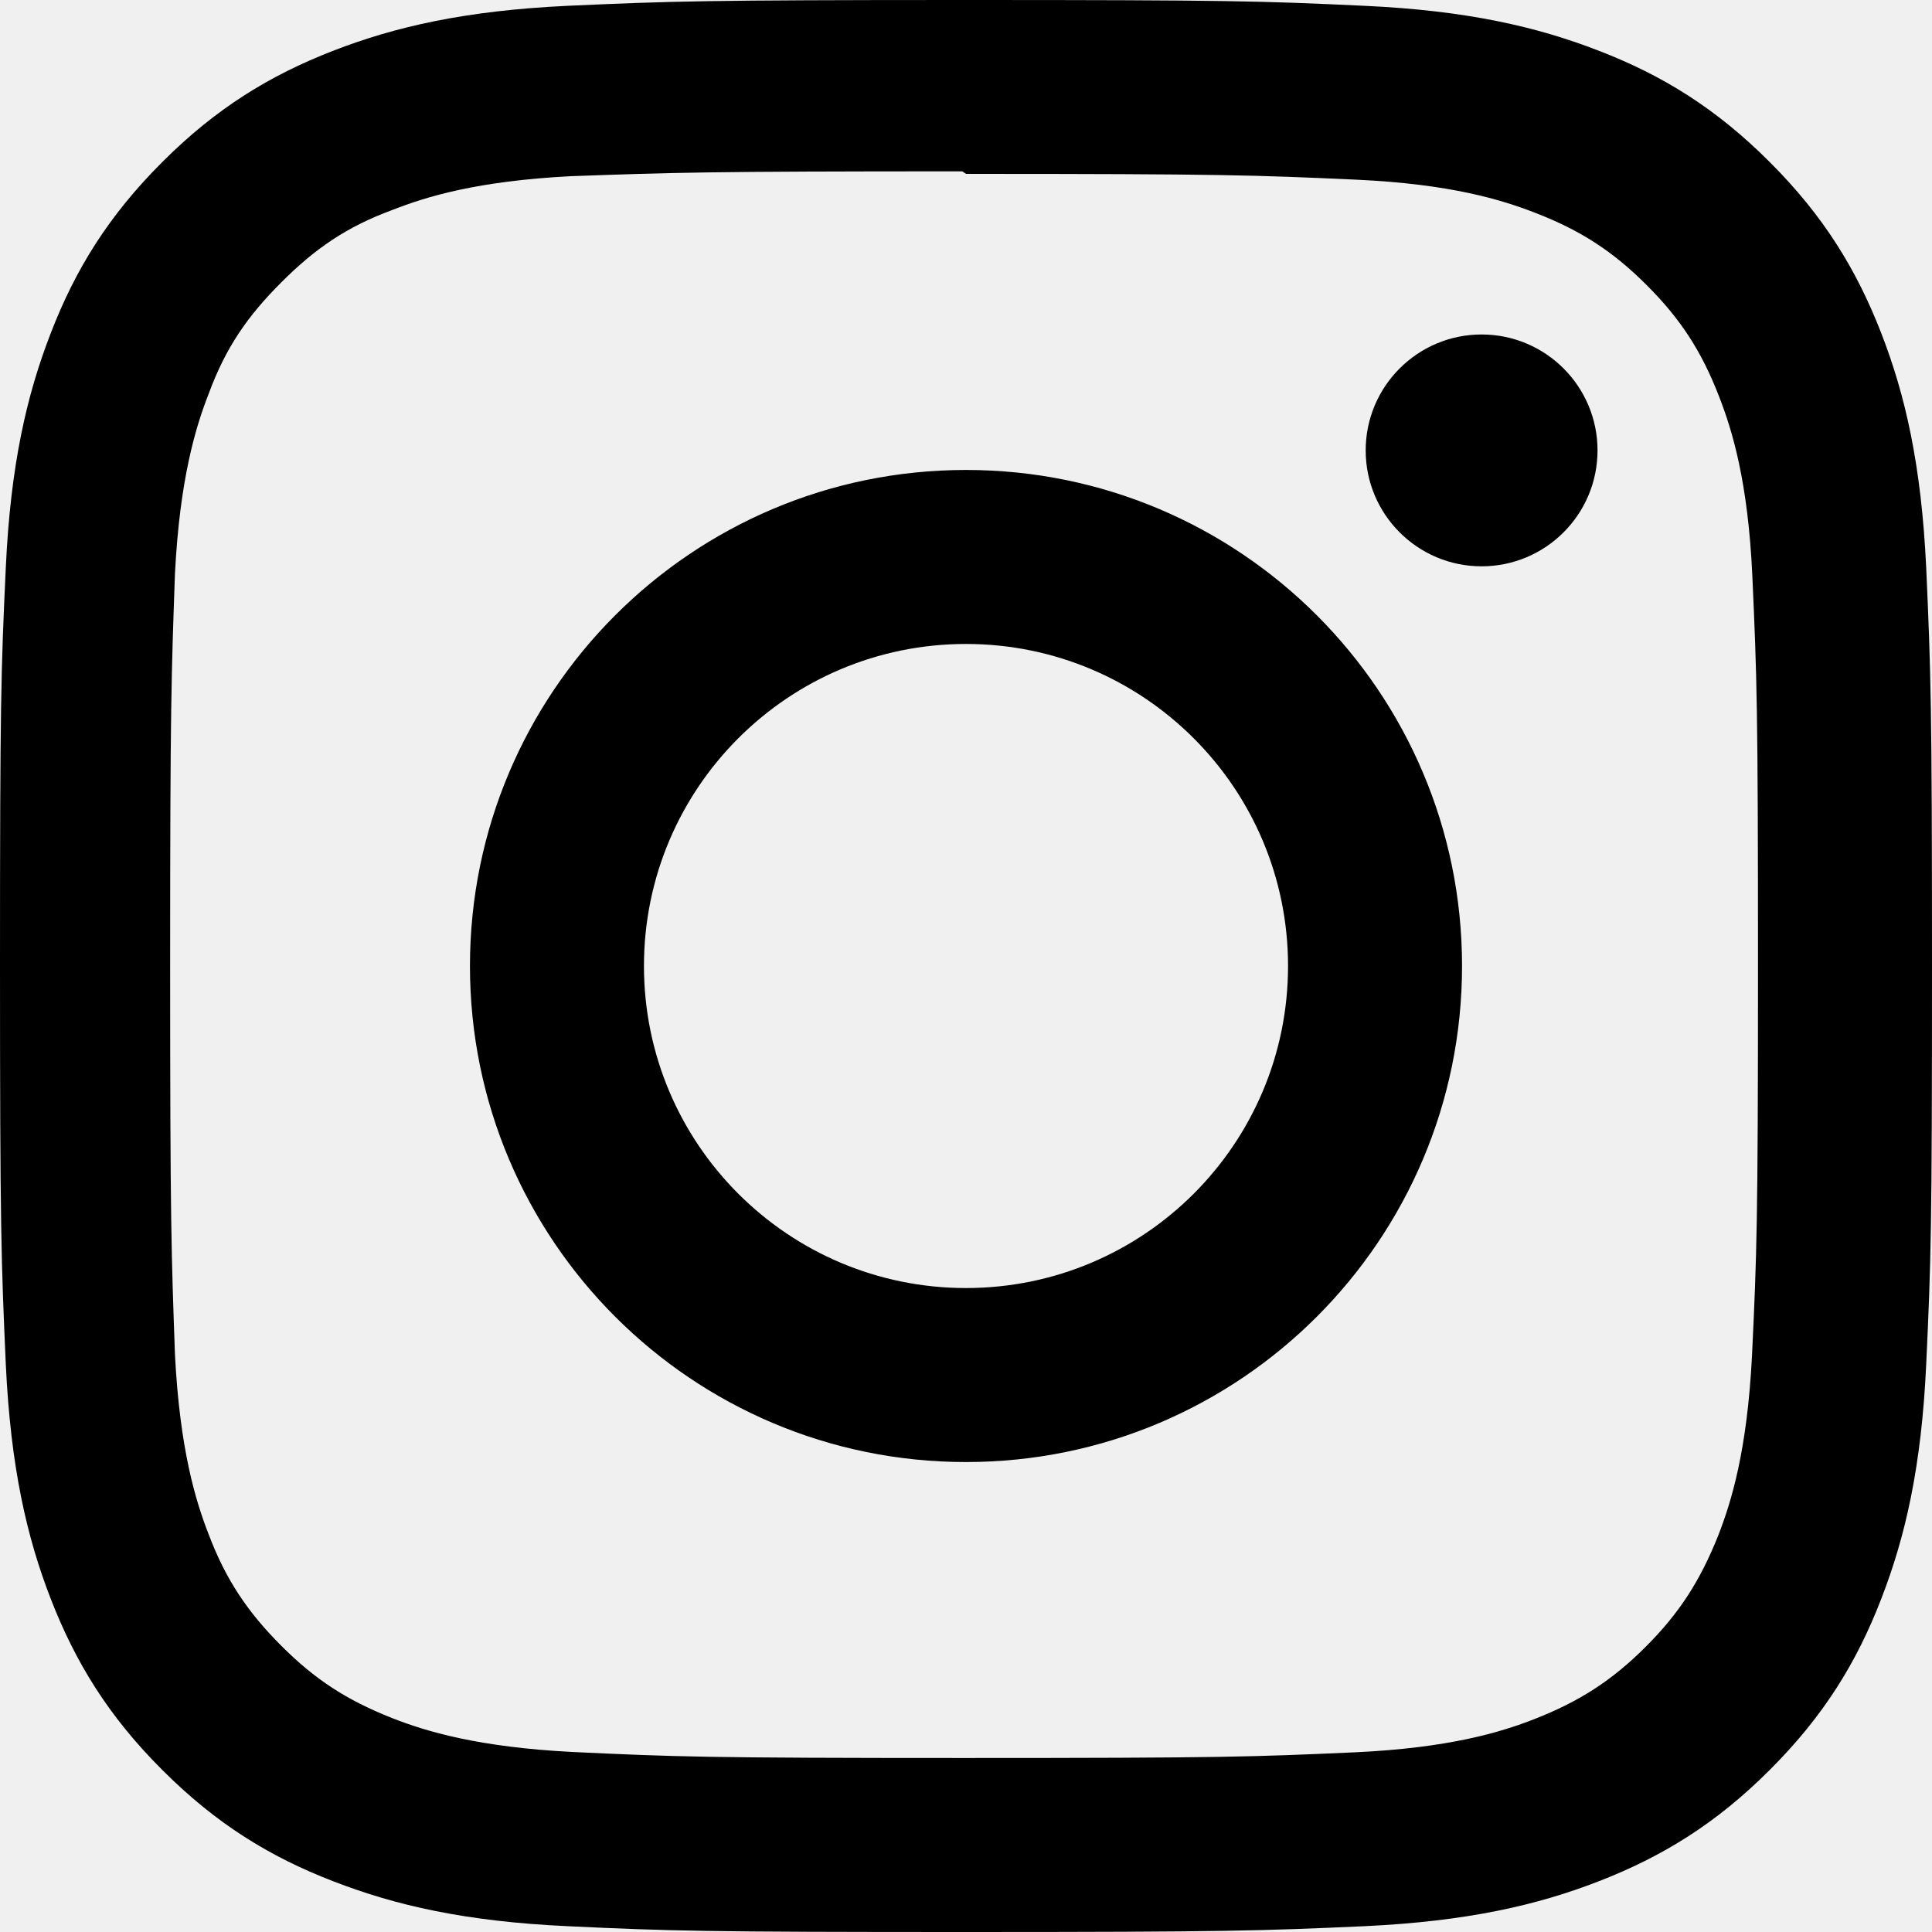
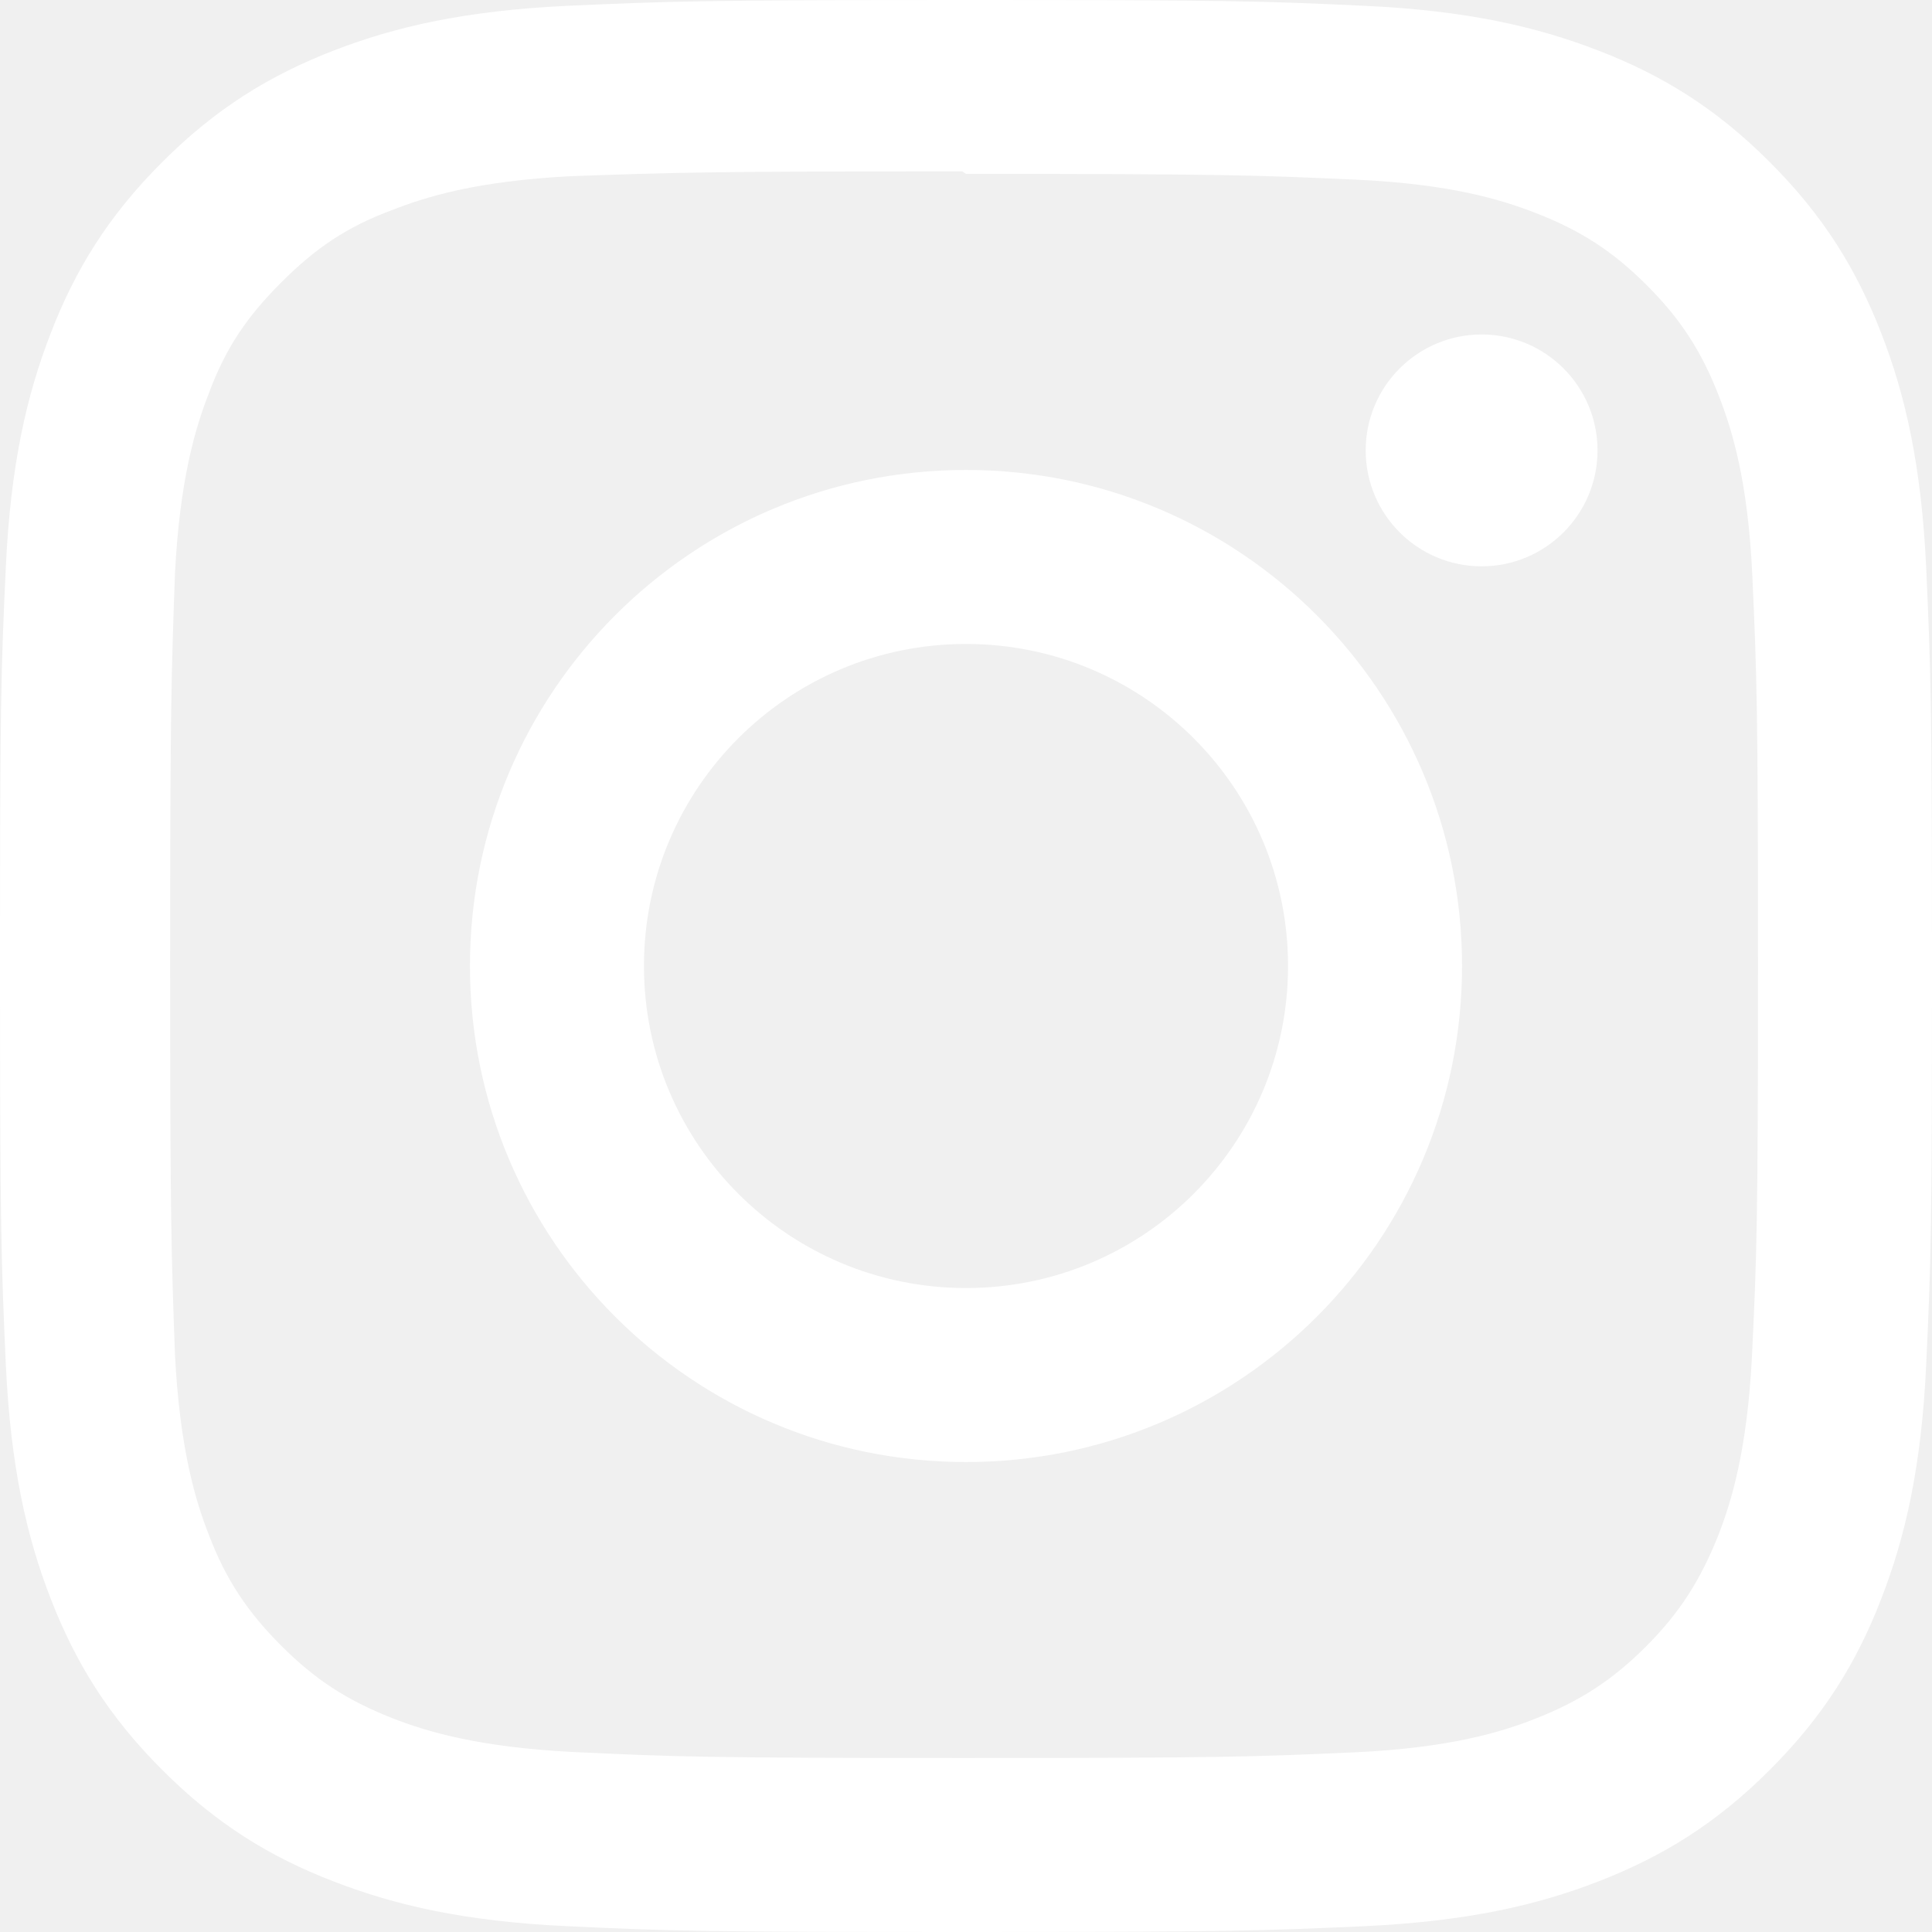
- <svg xmlns="http://www.w3.org/2000/svg" viewBox="0 0 16 16" fill-rule="evenodd" clip-rule="evenodd" stroke-linejoin="round" stroke-miterlimit="1.414">
+ <svg xmlns="http://www.w3.org/2000/svg" viewBox="0 0 16 16" fill="#FFFFFF" fill-rule="evenodd" clip-rule="evenodd" stroke-linejoin="round" stroke-miterlimit="1.414">
  <path d="M8 0C5.827 0 5.555.01 4.702.048 3.85.088 3.27.222 2.76.42c-.526.204-.973.478-1.417.923-.445.444-.72.89-.923 1.417-.198.51-.333 1.09-.372 1.942C.008 5.555 0 5.827 0 8s.01 2.445.048 3.298c.04.852.174 1.433.372 1.942.204.526.478.973.923 1.417.444.445.89.72 1.417.923.51.198 1.09.333 1.942.372.853.04 1.125.048 3.298.048s2.445-.01 3.298-.048c.852-.04 1.433-.174 1.942-.372.526-.204.973-.478 1.417-.923.445-.444.72-.89.923-1.417.198-.51.333-1.09.372-1.942.04-.853.048-1.125.048-3.298s-.01-2.445-.048-3.298c-.04-.852-.174-1.433-.372-1.942-.204-.526-.478-.973-.923-1.417-.444-.445-.89-.72-1.417-.923-.51-.198-1.09-.333-1.942-.372C10.445.008 10.173 0 8 0zm0 1.44c2.136 0 2.39.01 3.233.048.78.036 1.203.166 1.485.276.374.145.64.318.92.598.28.28.453.546.598.92.11.282.24.705.276 1.485.038.844.047 1.097.047 3.233s-.01 2.39-.05 3.233c-.04.78-.17 1.203-.28 1.485-.15.374-.32.64-.6.92-.28.28-.55.453-.92.598-.28.11-.71.24-1.49.276-.85.038-1.1.047-3.24.047s-2.39-.01-3.24-.05c-.78-.04-1.21-.17-1.49-.28-.38-.15-.64-.32-.92-.6-.28-.28-.46-.55-.6-.92-.11-.28-.24-.71-.28-1.49-.03-.84-.04-1.1-.04-3.23s.01-2.39.04-3.24c.04-.78.17-1.21.28-1.49.14-.38.32-.64.6-.92.28-.28.54-.46.92-.6.28-.11.7-.24 1.48-.28.85-.03 1.1-.04 3.24-.04zm0 2.452c-2.27 0-4.108 1.84-4.108 4.108 0 2.27 1.84 4.108 4.108 4.108 2.27 0 4.108-1.84 4.108-4.108 0-2.27-1.84-4.108-4.108-4.108zm0 6.775c-1.473 0-2.667-1.194-2.667-2.667 0-1.473 1.194-2.667 2.667-2.667 1.473 0 2.667 1.194 2.667 2.667 0 1.473-1.194 2.667-2.667 2.667zm5.23-6.937c0 .53-.43.96-.96.96s-.96-.43-.96-.96.43-.96.96-.96.96.43.96.96z" />
</svg>
